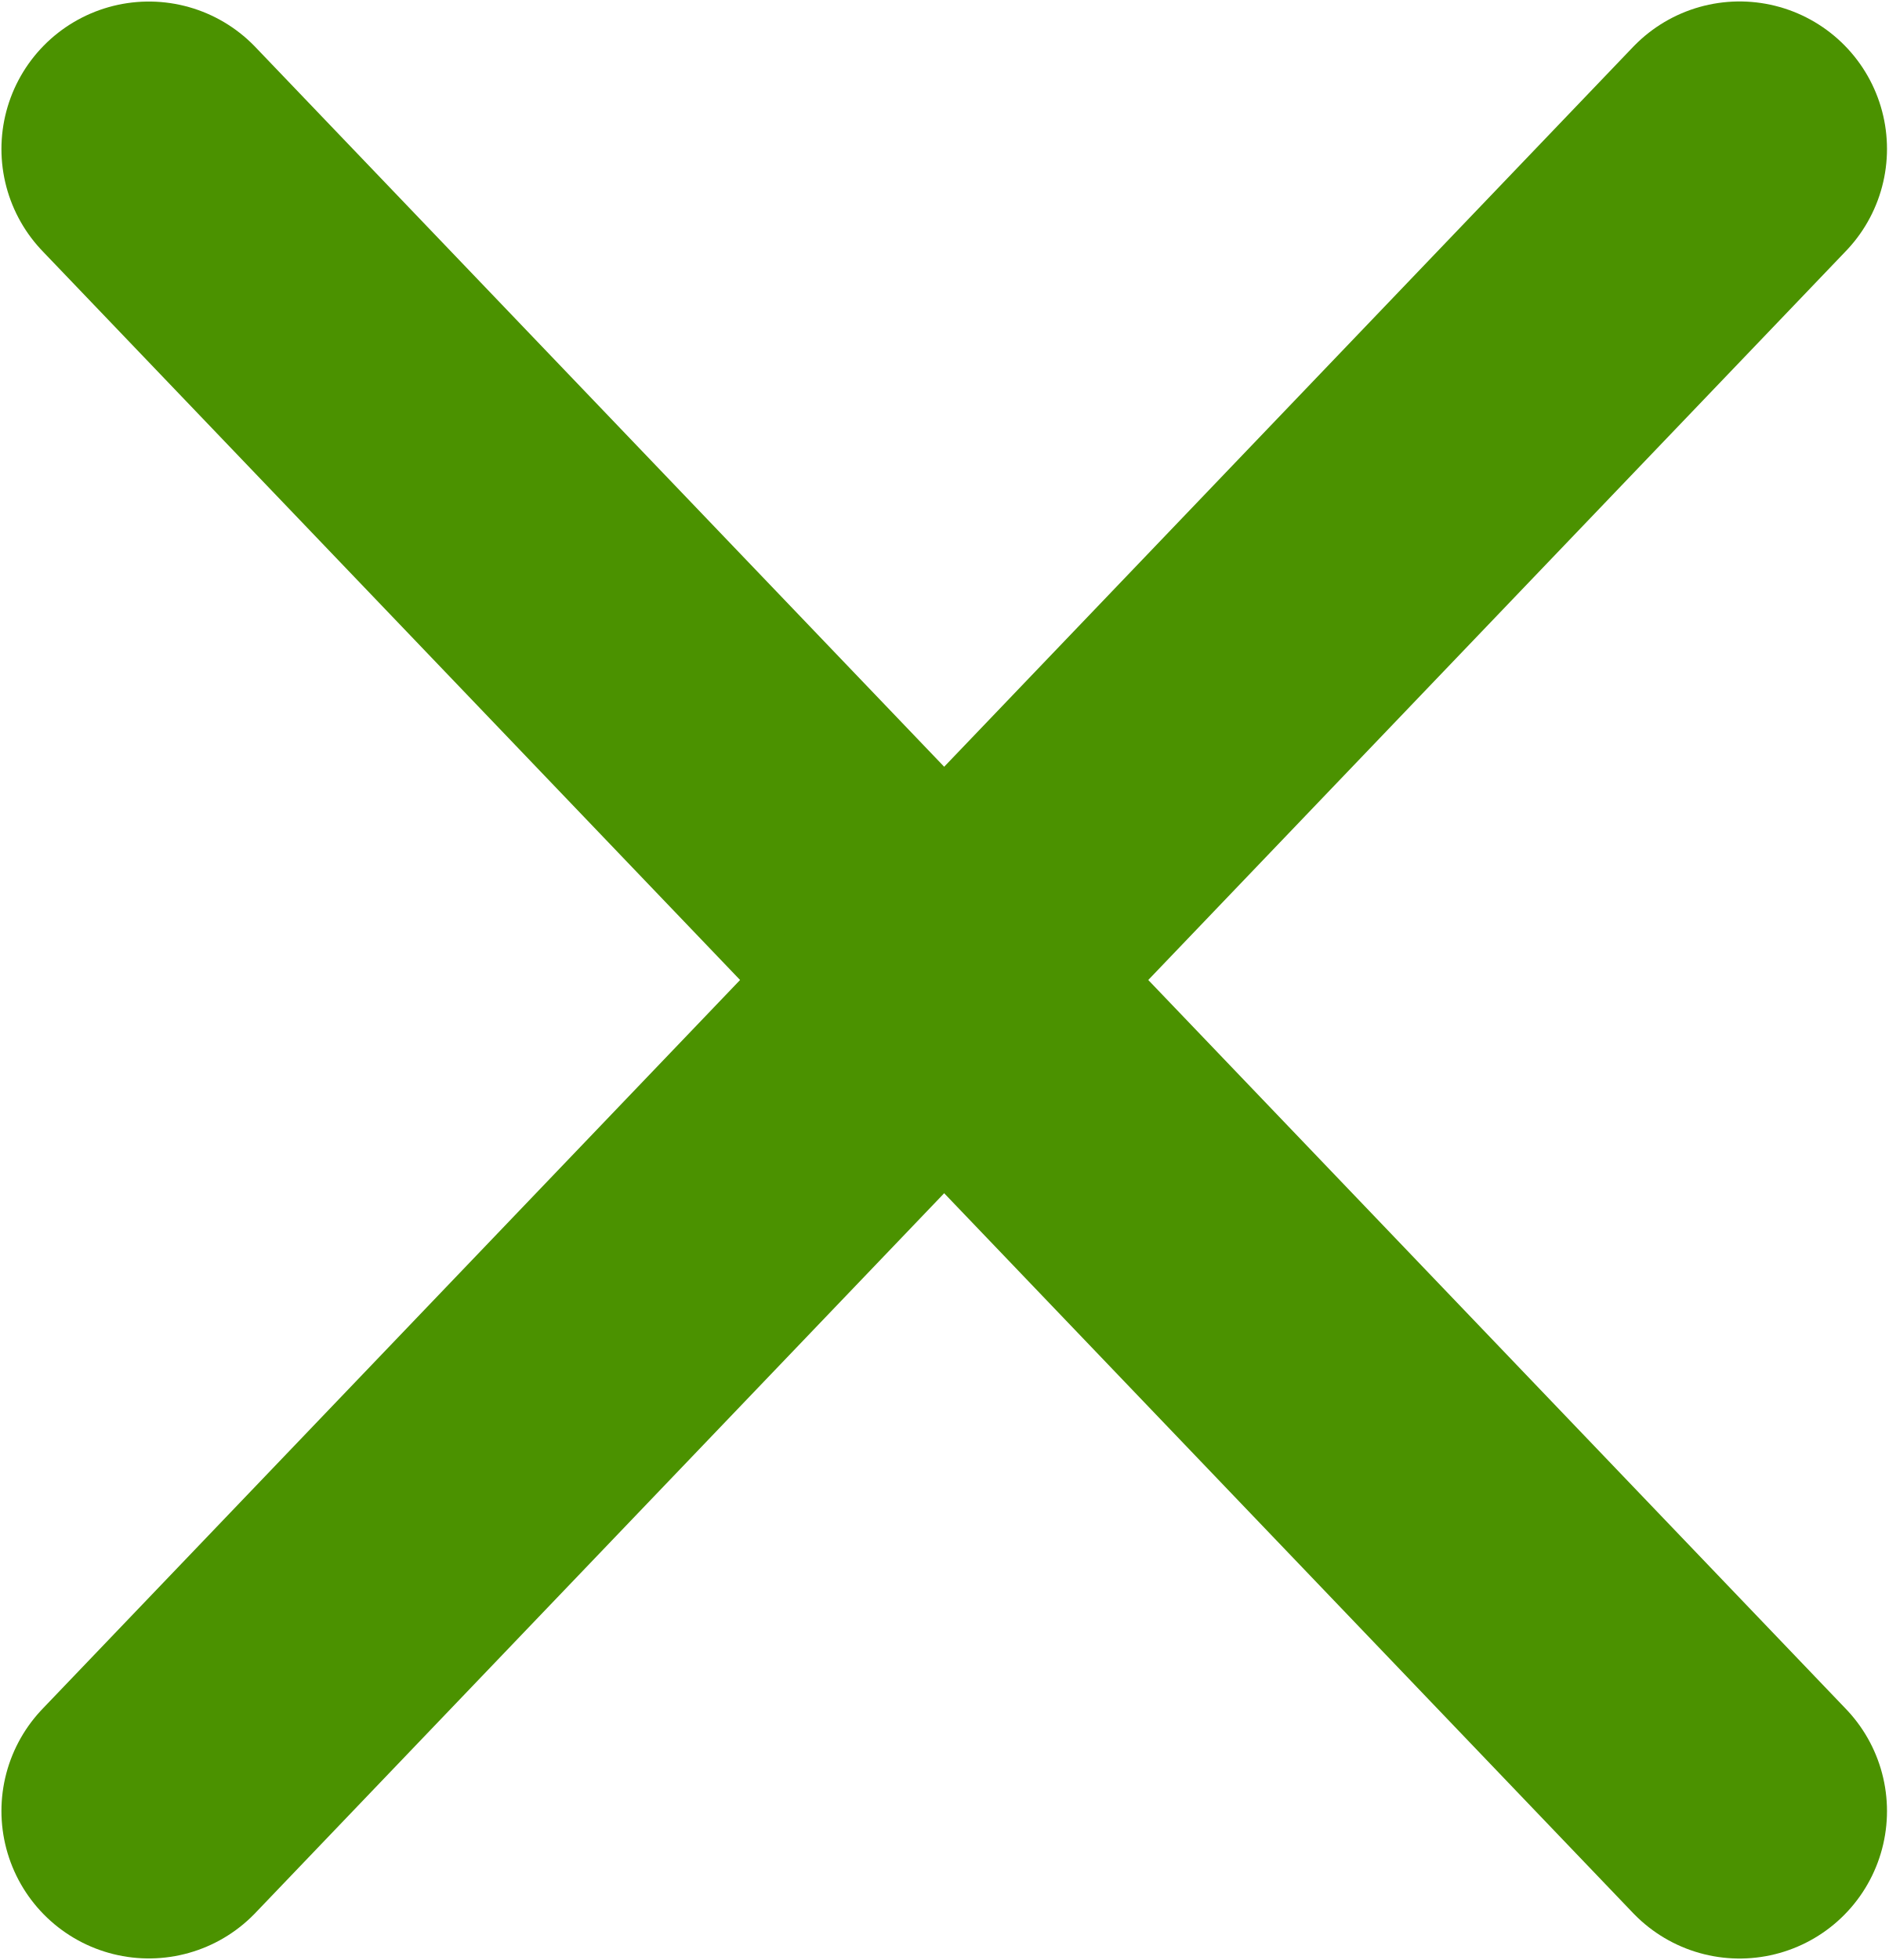
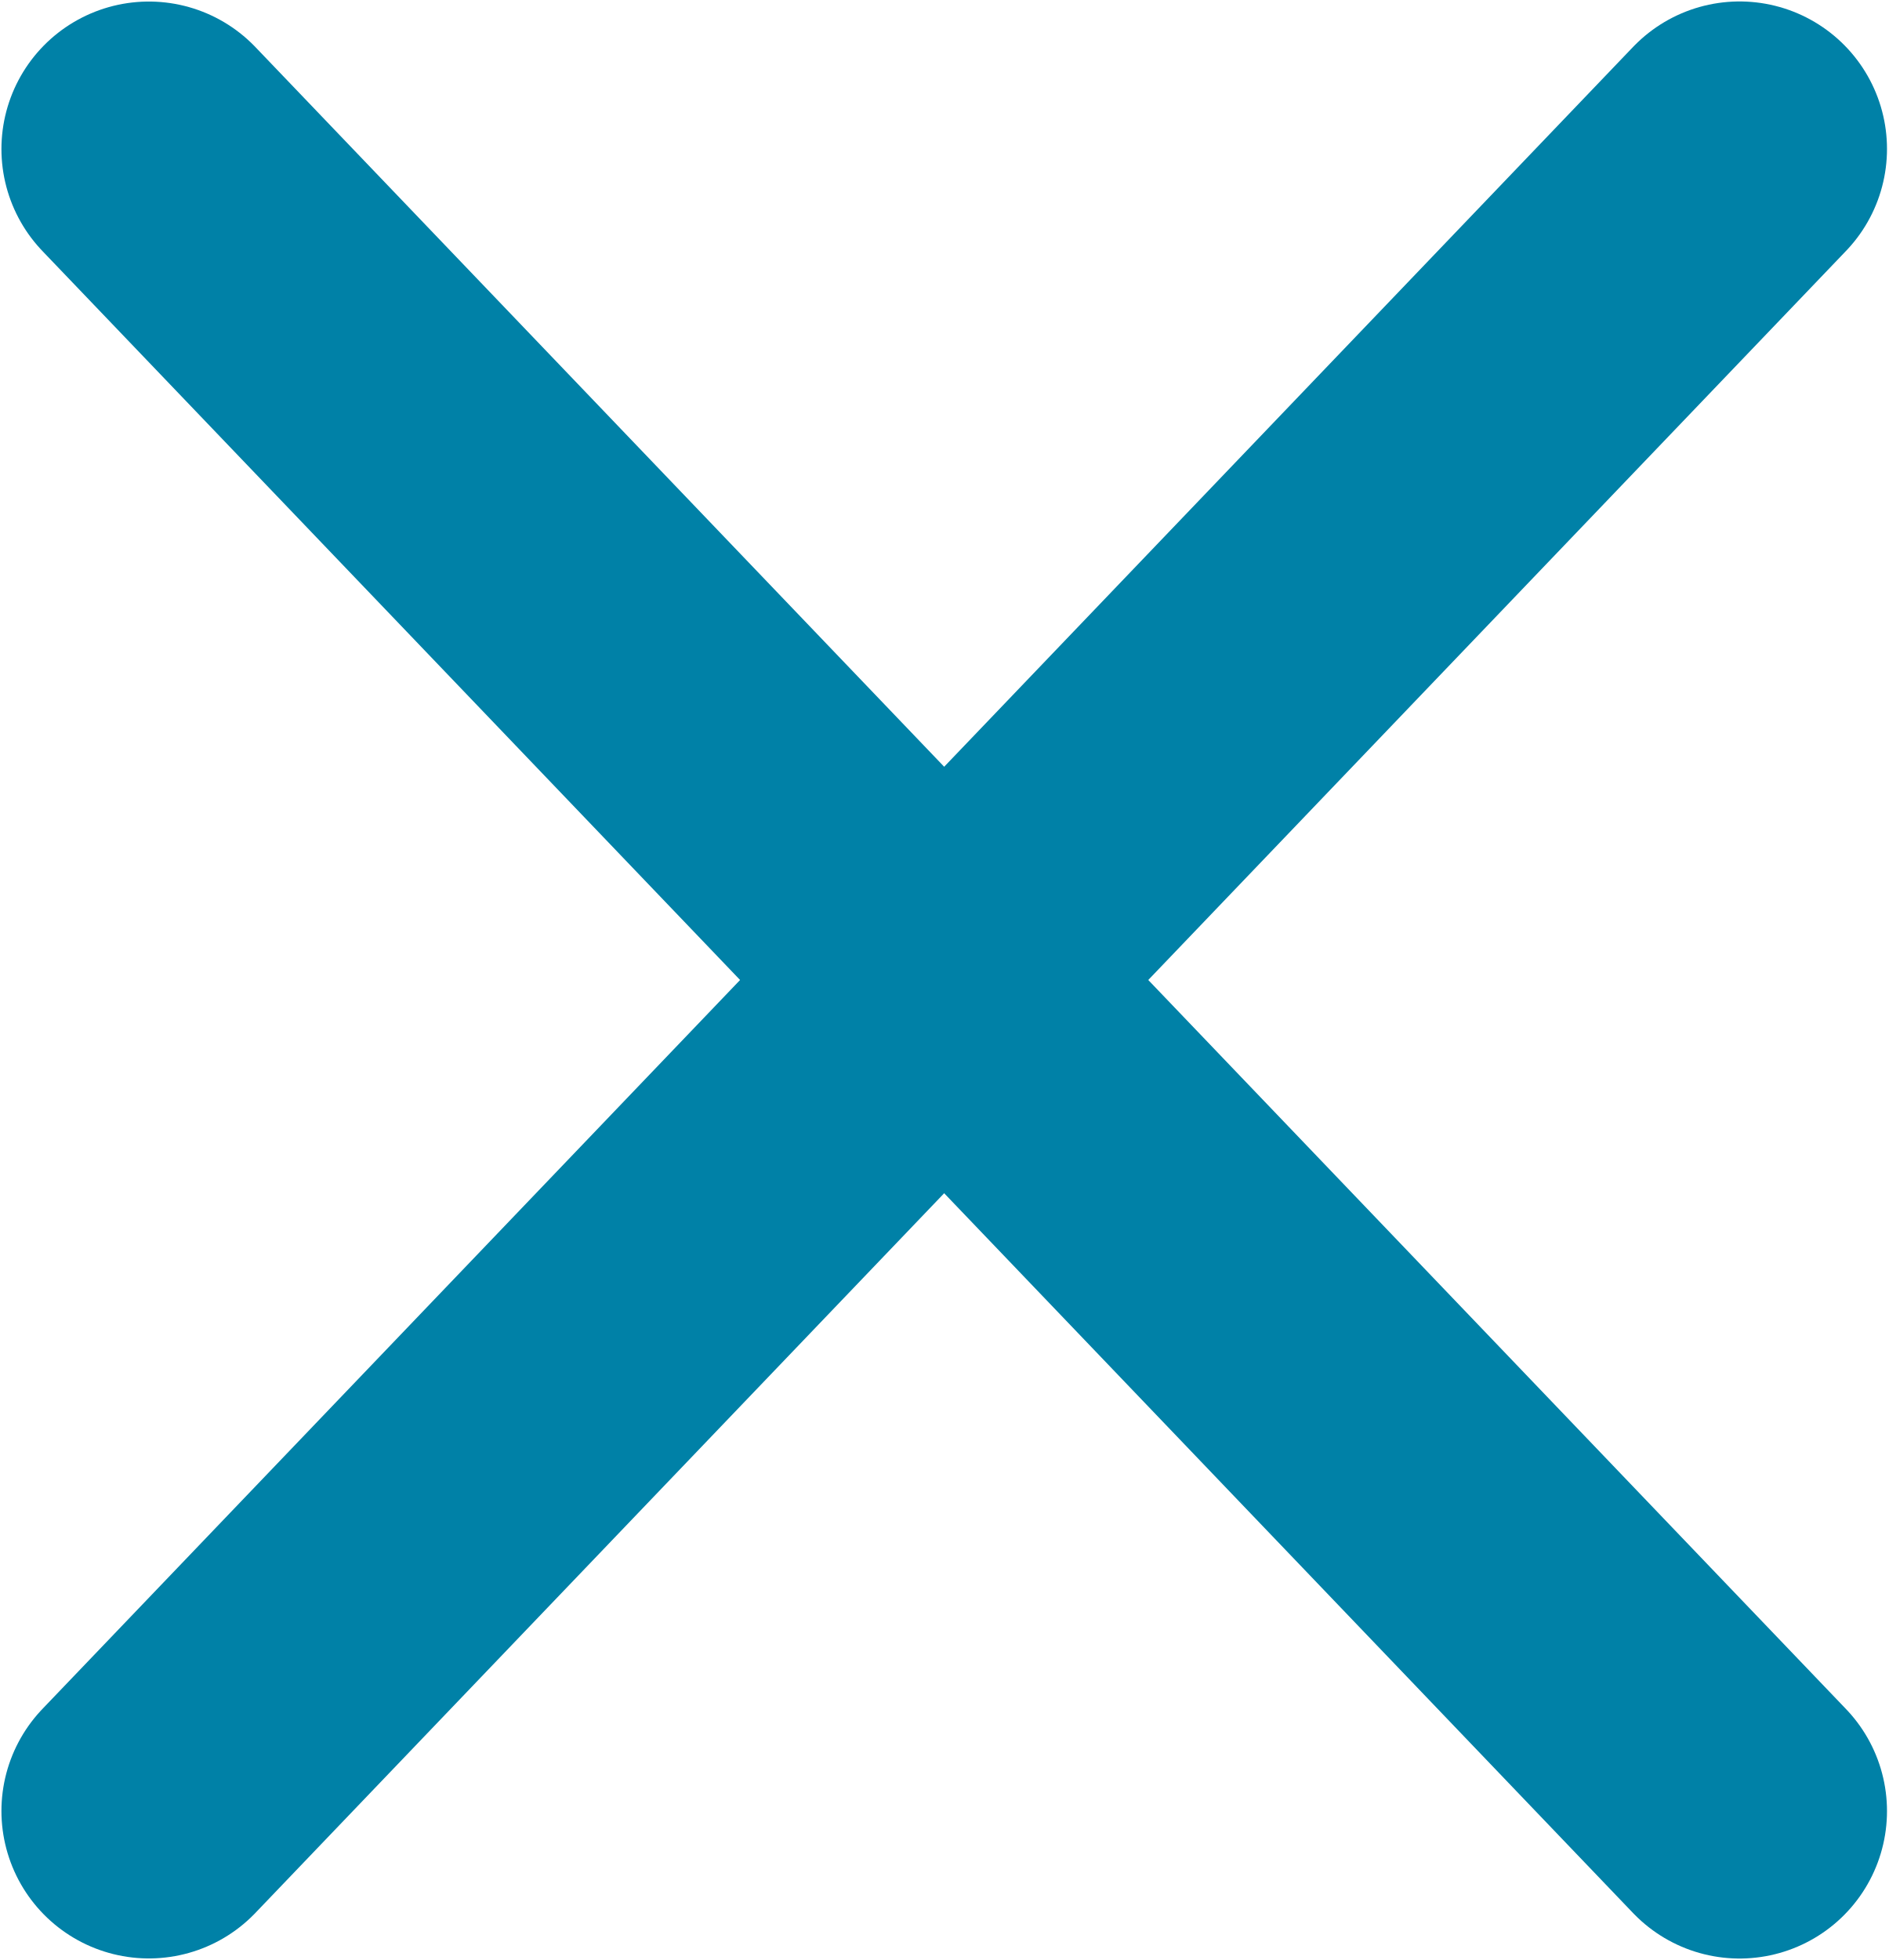
<svg xmlns="http://www.w3.org/2000/svg" version="1.1" viewBox="0 0 20.699 21.479">
  <g transform="translate(1.632 1.6339)" label="Layer 1">
-     <path d="m-2.5783e-4 -0.001 17.436 18.214" fill="#4B9200" stroke="#4B9200" stroke-linecap="round" stroke-width="3.232" />
-     <path d="m-2.5783e-4 18.212 17.436-18.214" fill="#4B9200" stroke="#4B9200" stroke-linecap="round" stroke-width="3.232" />
+     <path d="m-2.5783e-4 -0.001 17.436 18.214" fill="#0081A7" stroke="#0081A7" stroke-linecap="round" stroke-width="3.232" />
+     <path d="m-2.5783e-4 18.212 17.436-18.214" fill="#0081A7" stroke="#0081A7" stroke-linecap="round" stroke-width="3.232" />
  </g>
</svg>
